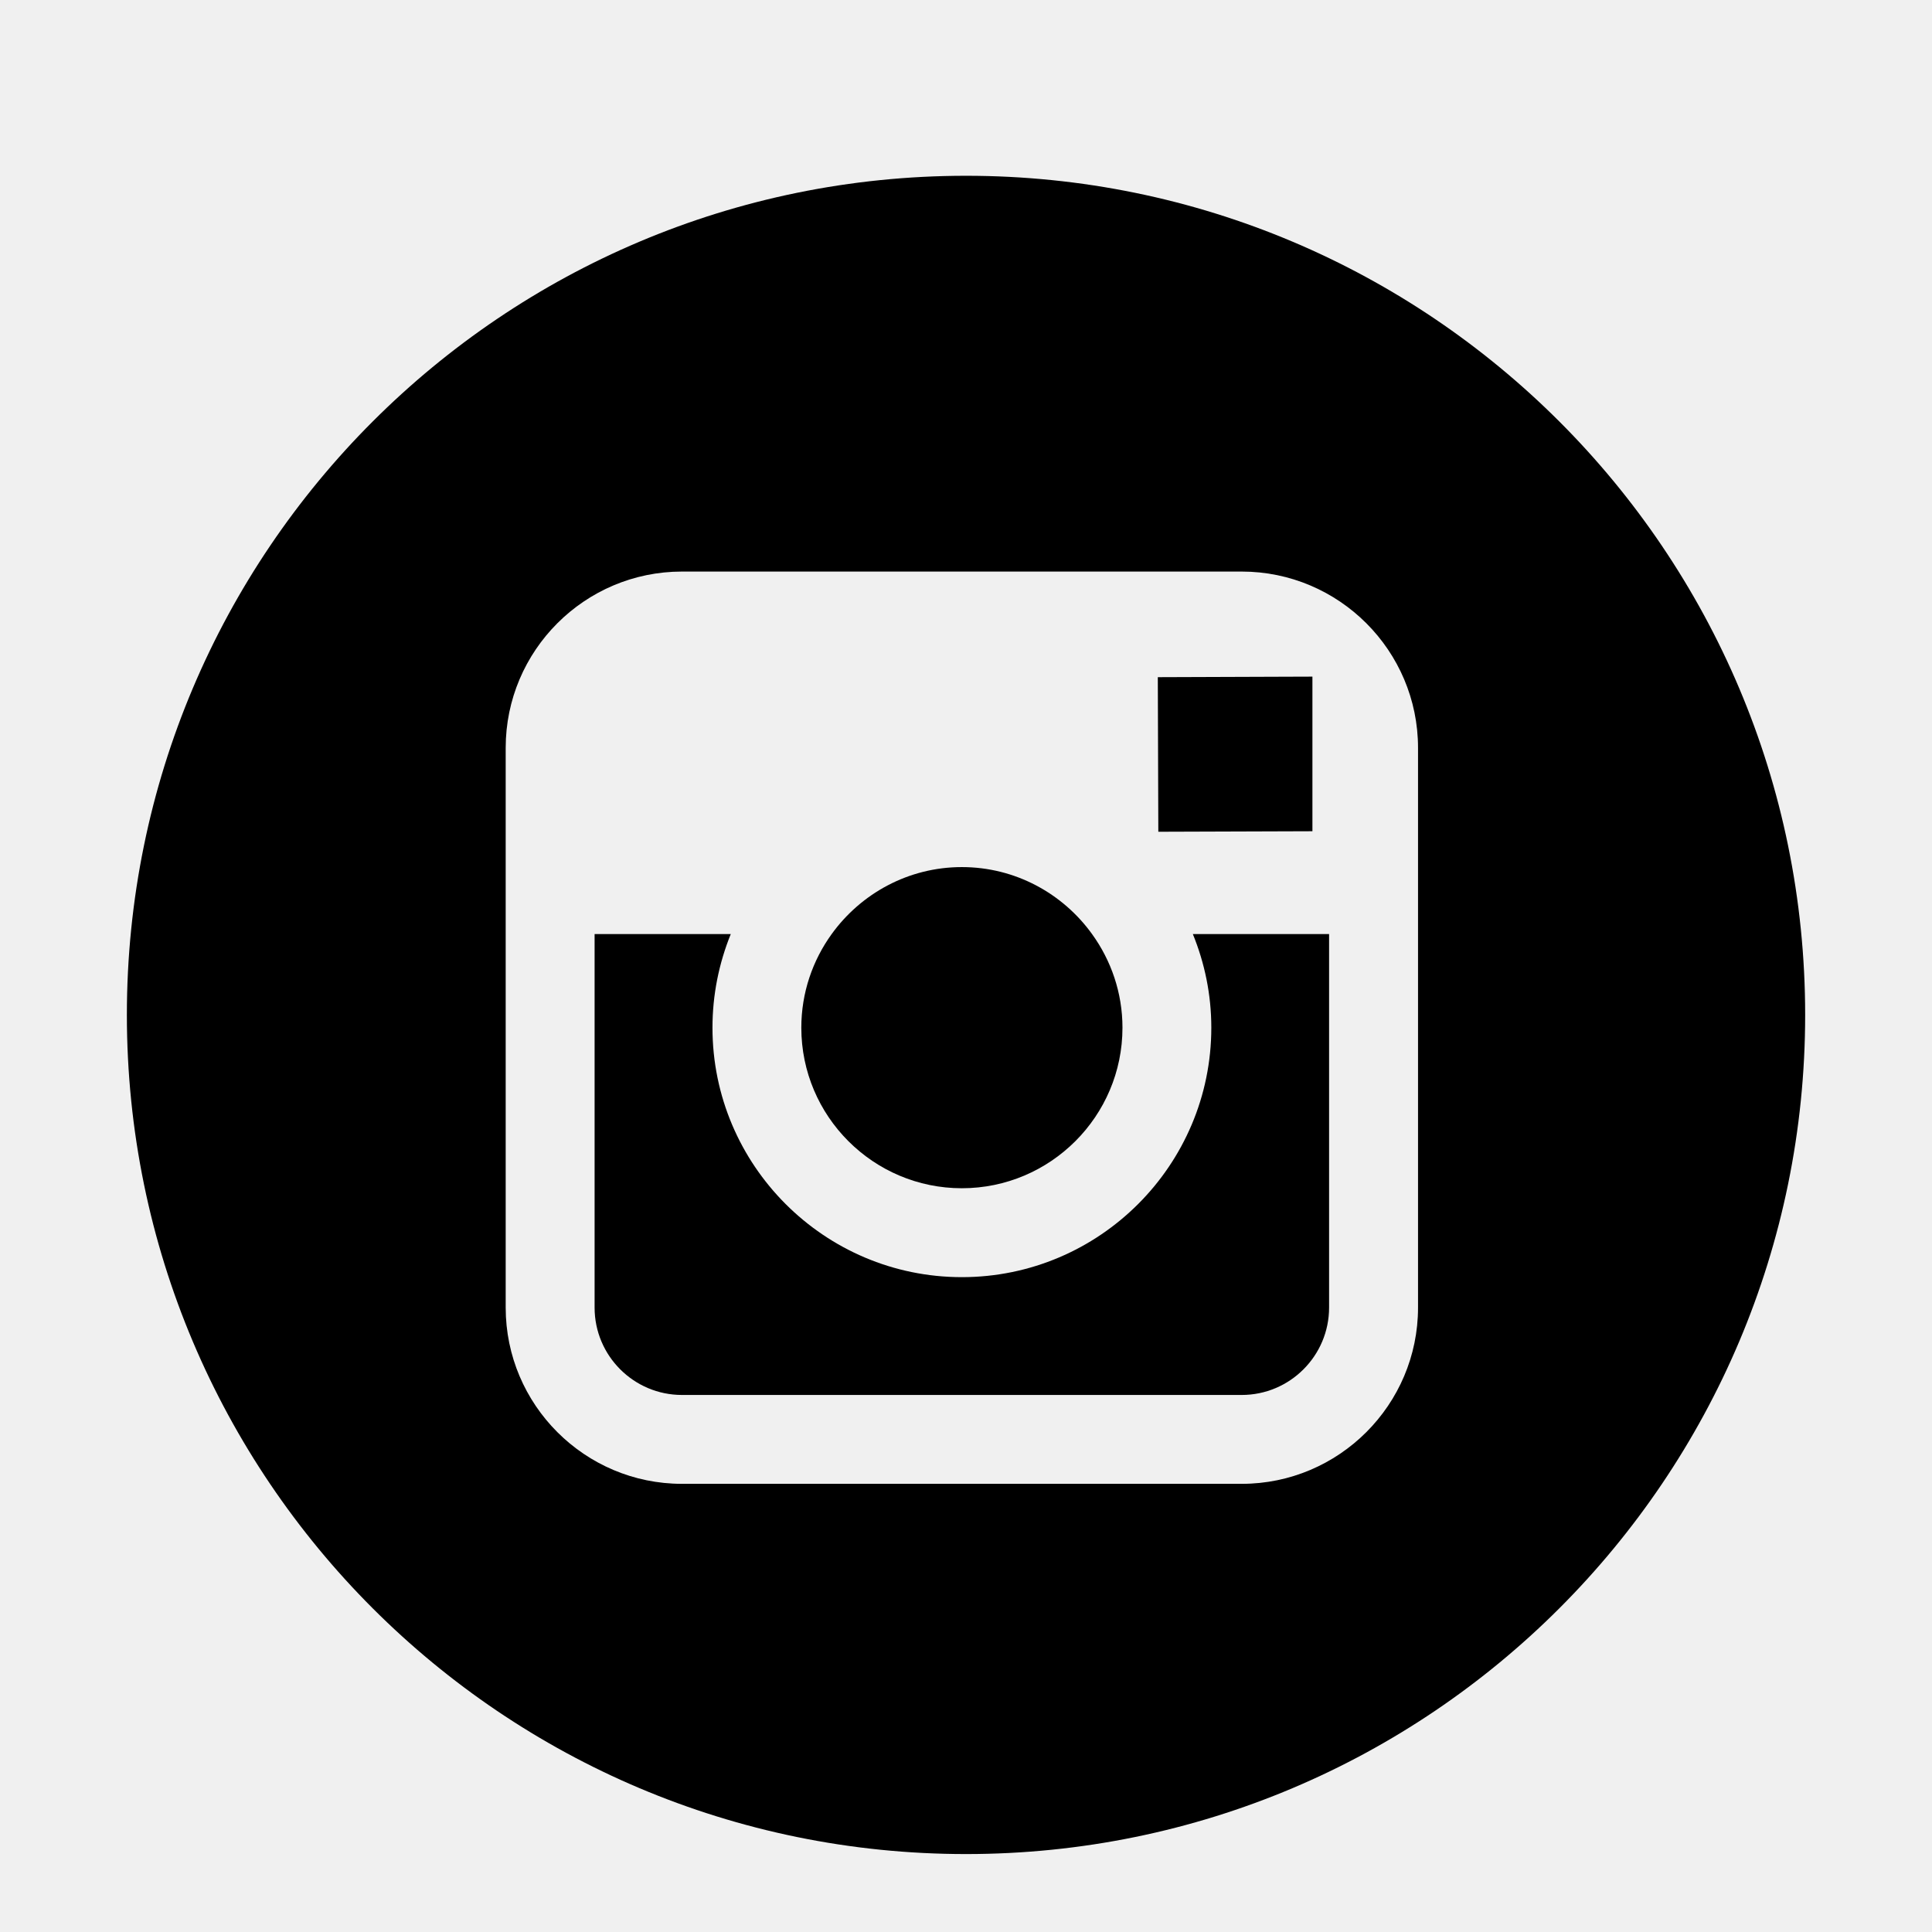
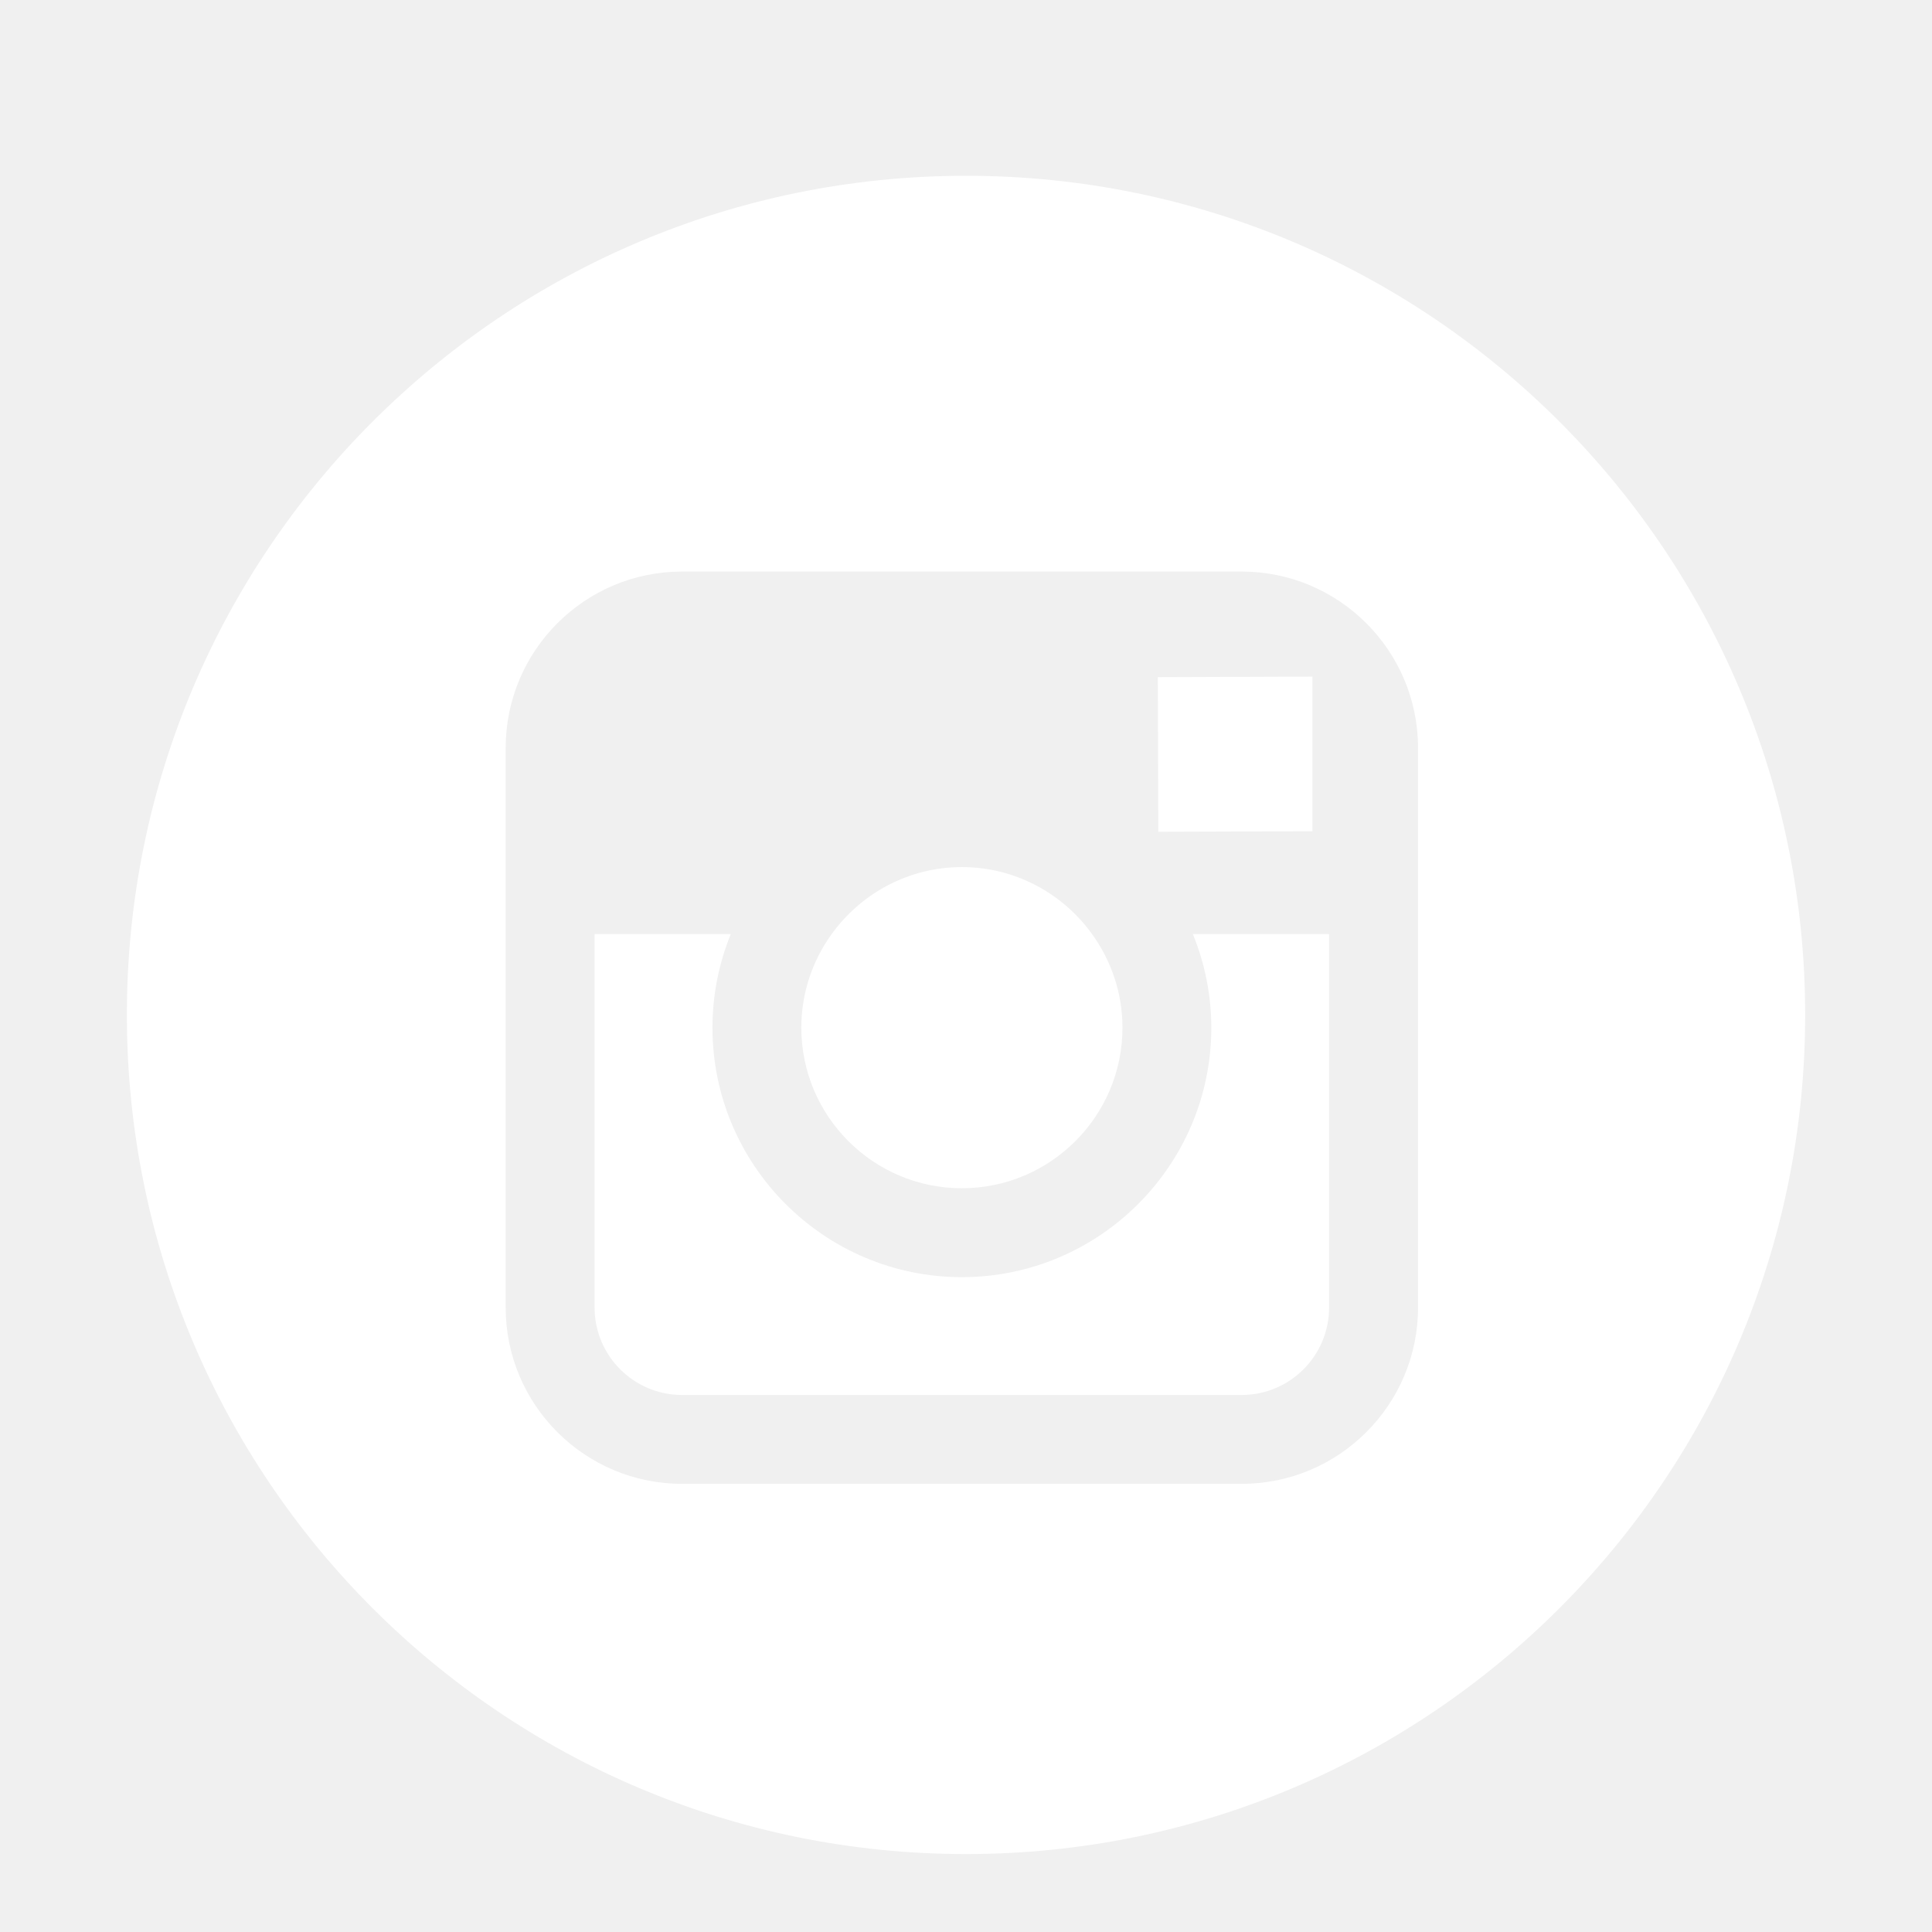
<svg xmlns="http://www.w3.org/2000/svg" enable-background="new 0 0 56.693 56.693" height="56.693px" id="Layer_1" version="1.1" viewBox="0 0 56.693 56.693" width="56.693px" xml:space="preserve">
  <g>
-     <polygon points="38.512,24.392 38.512,20.445 38.512,19.855 37.922,19.857 33.975,19.871 33.99,24.407  " />
-     <path d="M28.225,34.868c2.598,0,4.713-2.113,4.713-4.711c0-1.025-0.334-1.975-0.893-2.748c-0.855-1.186-2.248-1.965-3.82-1.965   s-2.963,0.779-3.82,1.965c-0.559,0.773-0.891,1.723-0.891,2.748C23.514,32.755,25.627,34.868,28.225,34.868z" />
-     <path d="M28.348,5.158c-13.6,0-24.625,11.023-24.625,24.623c0,13.6,11.025,24.625,24.625,24.625   c13.598,0,24.623-11.025,24.623-24.625C52.971,16.181,41.945,5.158,28.348,5.158z M41.611,27.409V38.37   c0,2.852-2.322,5.172-5.174,5.172H20.012c-2.853,0-5.173-2.32-5.173-5.172V27.409v-5.464c0-2.853,2.32-5.173,5.173-5.173h16.425   c2.852,0,5.174,2.32,5.174,5.173V27.409z" />
-     <path d="M35.545,30.157c0,4.035-3.283,7.32-7.32,7.32s-7.318-3.285-7.318-7.32c0-0.973,0.193-1.898,0.537-2.748h-3.996V38.37   c0,1.414,1.15,2.564,2.564,2.564h16.425c1.414,0,2.564-1.15,2.564-2.564V27.409h-3.998C35.35,28.259,35.545,29.185,35.545,30.157z" />
+     <polygon fill="#FFFFFF" points="38.512,24.392 38.512,20.445 38.512,19.855 37.922,19.857 33.975,19.871 33.99,24.407  " />
+     <path fill="#FFFFFF" d="M28.225,34.868c2.598,0,4.713-2.113,4.713-4.711c0-1.025-0.334-1.975-0.893-2.748c-0.855-1.186-2.248-1.965-3.82-1.965   s-2.963,0.779-3.82,1.965c-0.559,0.773-0.891,1.723-0.891,2.748C23.514,32.755,25.627,34.868,28.225,34.868z" />
+     <path fill="#FFFFFF" d="M28.348,5.158c-13.6,0-24.625,11.023-24.625,24.623c0,13.6,11.025,24.625,24.625,24.625   c13.598,0,24.623-11.025,24.623-24.625C52.971,16.181,41.945,5.158,28.348,5.158z M41.611,27.409V38.37   c0,2.852-2.322,5.172-5.174,5.172H20.012c-2.853,0-5.173-2.32-5.173-5.172V27.409v-5.464c0-2.853,2.32-5.173,5.173-5.173h16.425   c2.852,0,5.174,2.32,5.174,5.173V27.409z" />
+     <path fill="#FFFFFF" d="M35.545,30.157c0,4.035-3.283,7.32-7.32,7.32s-7.318-3.285-7.318-7.32c0-0.973,0.193-1.898,0.537-2.748h-3.996V38.37   c0,1.414,1.15,2.564,2.564,2.564h16.425c1.414,0,2.564-1.15,2.564-2.564V27.409h-3.998C35.35,28.259,35.545,29.185,35.545,30.157z" />
  </g>
</svg>
